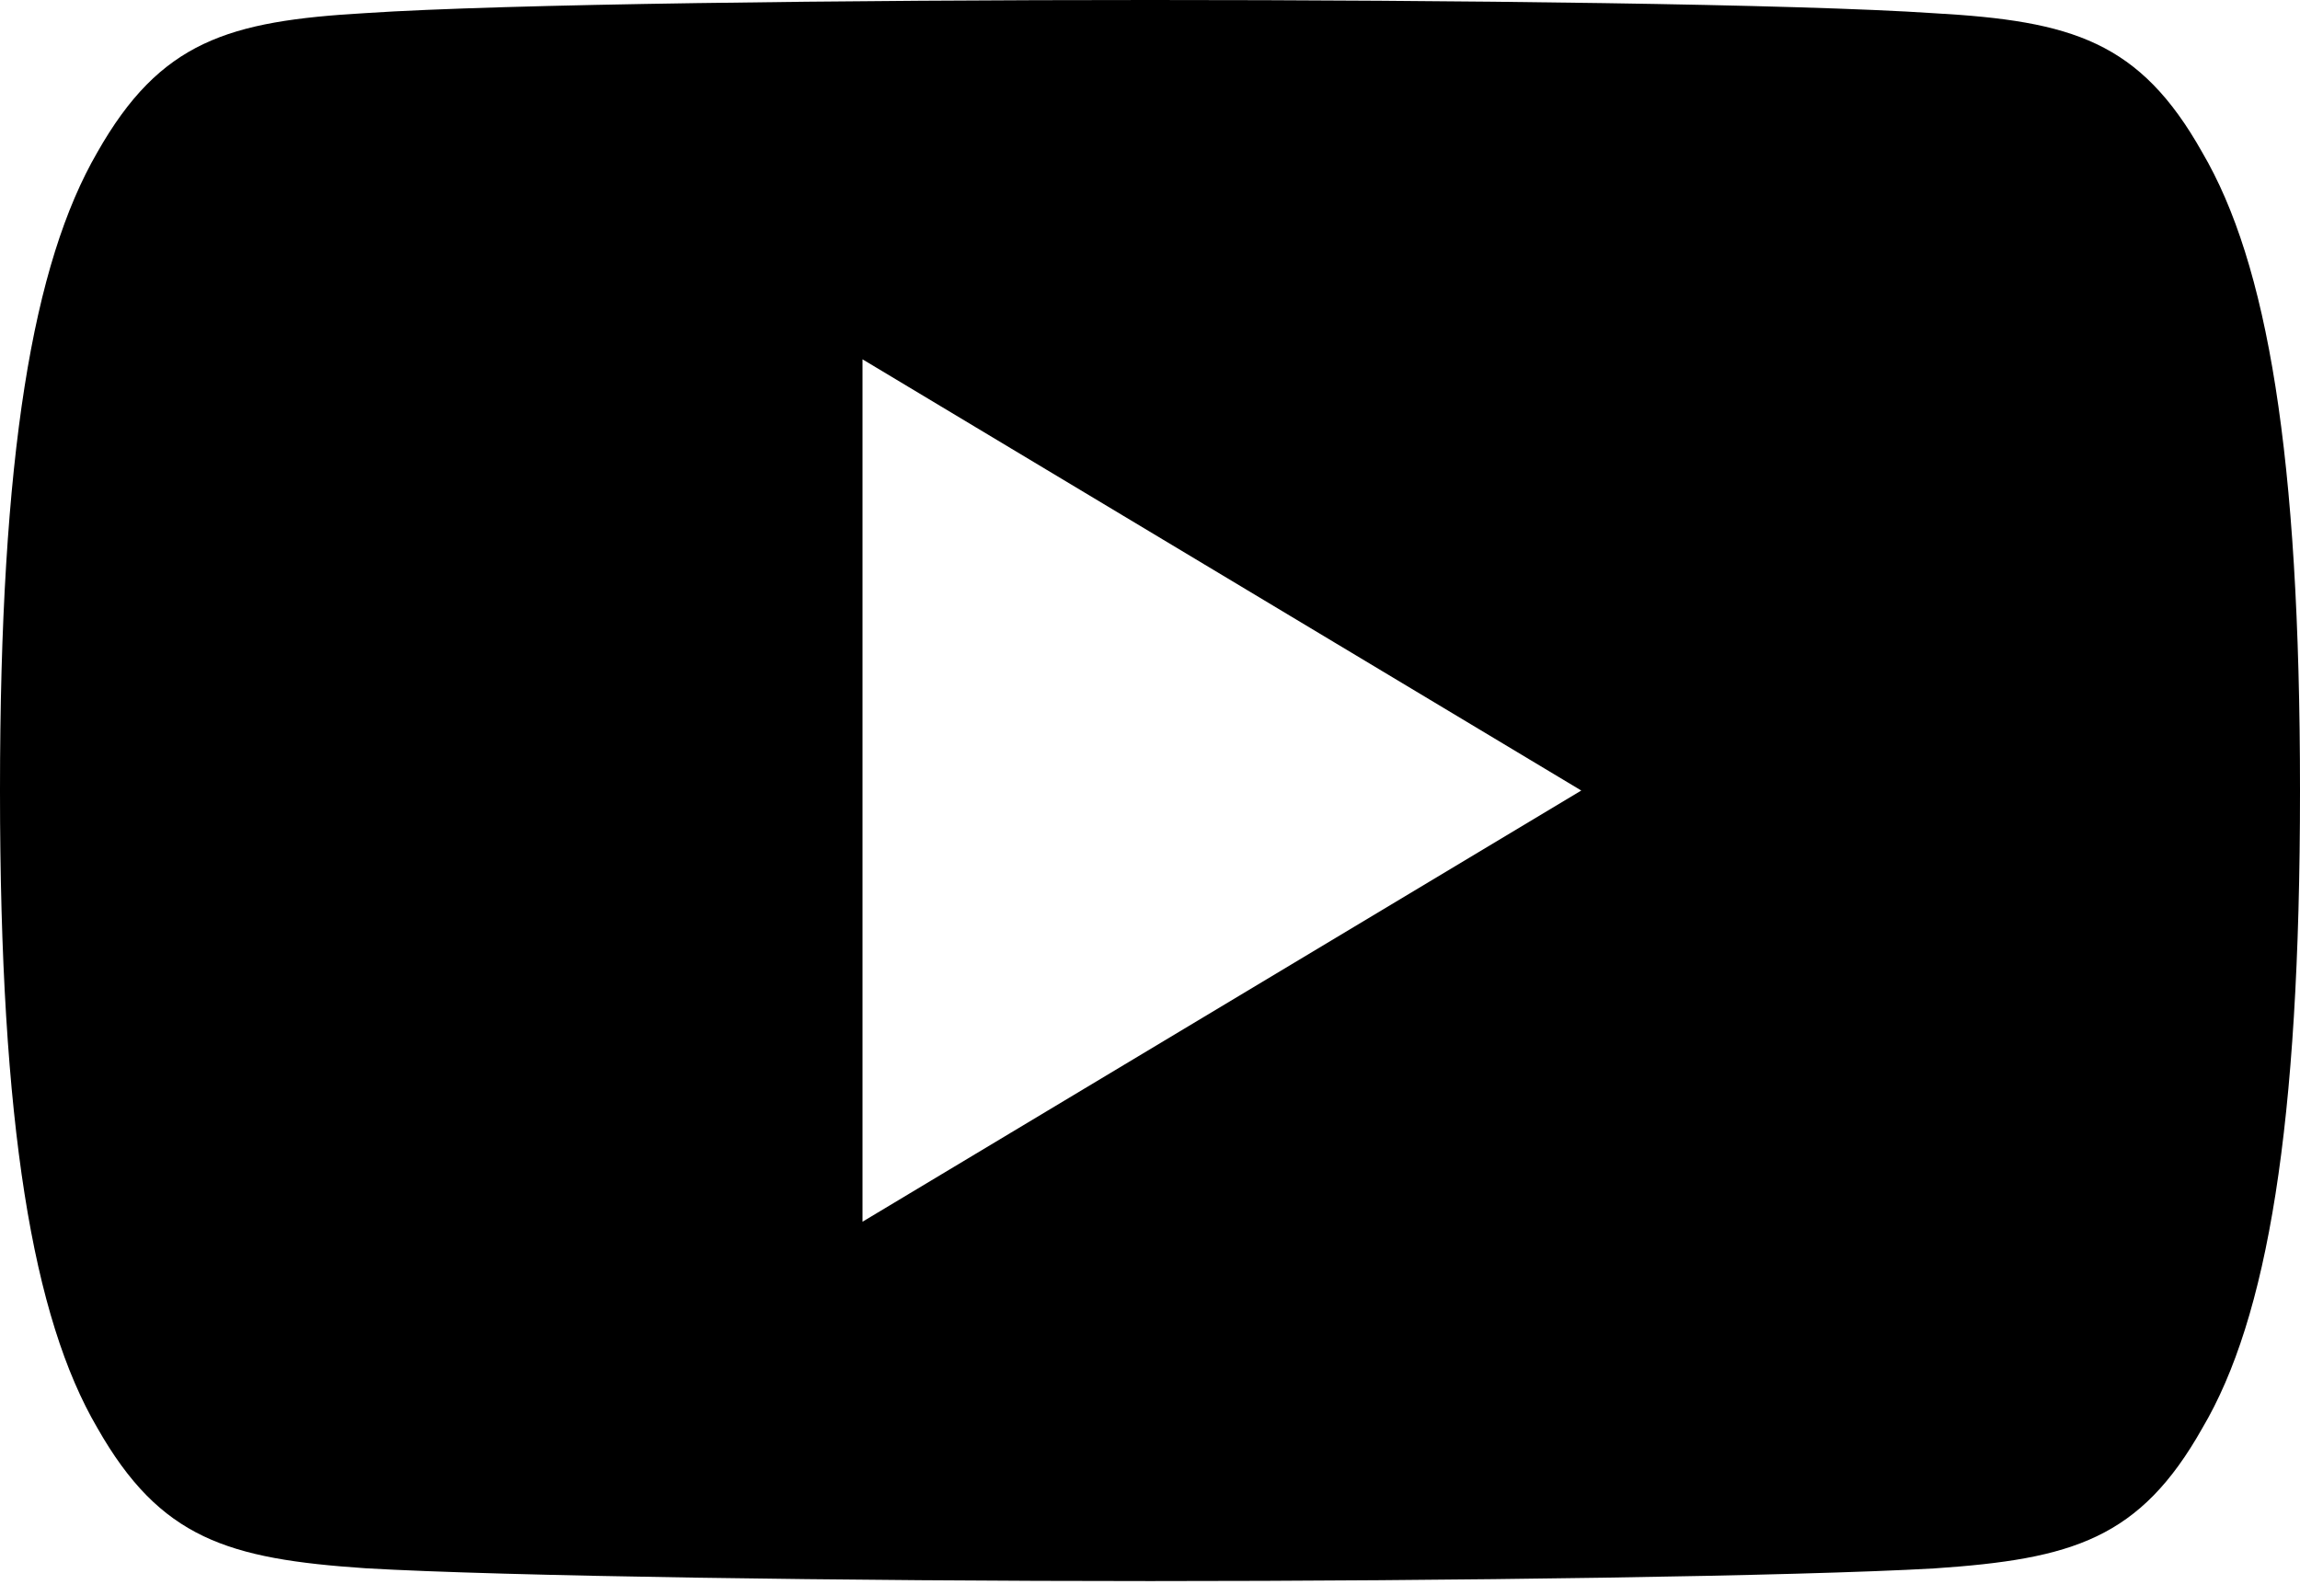
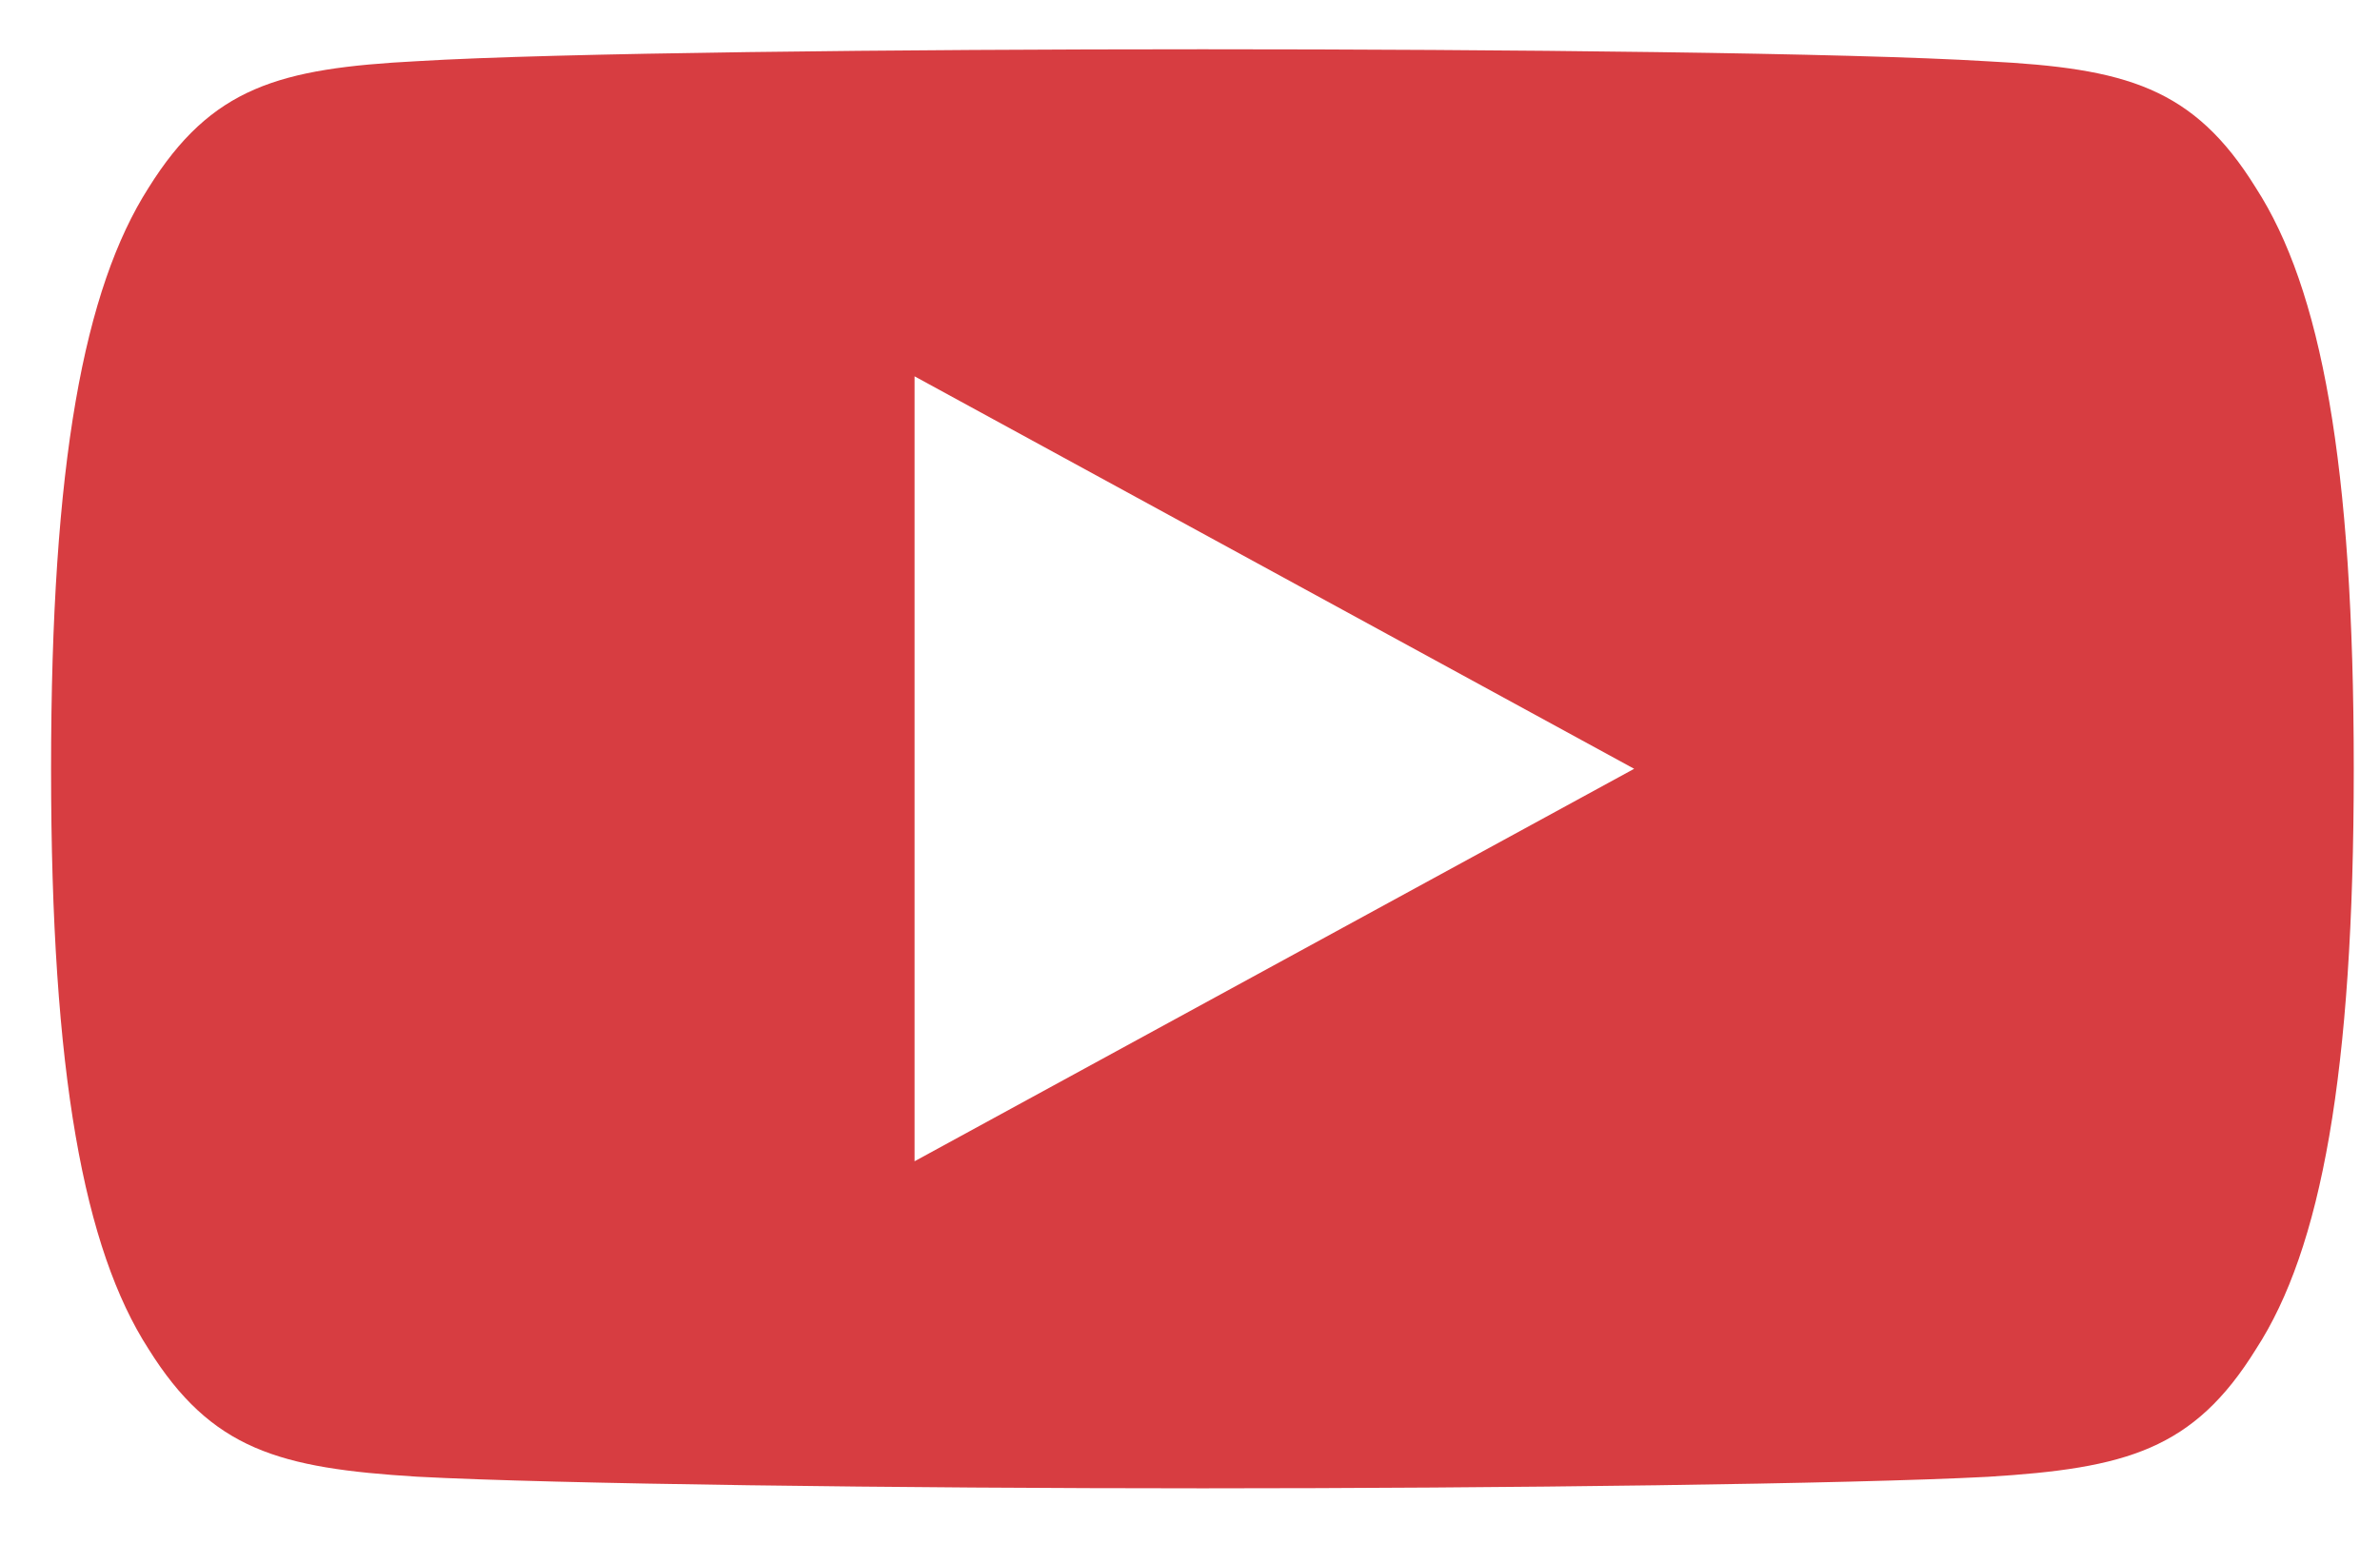
- <svg xmlns="http://www.w3.org/2000/svg" width="49" height="34" viewBox="0 0 49 34" fill="none">
-   <path d="M46.917 3.246C45.588 0.882 44.146 0.447 41.209 0.282C38.275 0.083 30.898 0 24.506 0C18.102 0 10.722 0.083 7.791 0.279C4.86 0.447 3.415 0.879 2.073 3.246C0.704 5.607 0 9.674 0 16.835C0 16.841 0 16.844 0 16.844C0 16.85 0 16.853 0 16.853V16.859C0 23.989 0.704 28.086 2.073 30.423C3.415 32.787 4.857 33.216 7.788 33.415C10.722 33.586 18.102 33.688 24.506 33.688C30.898 33.688 38.275 33.586 41.212 33.418C44.149 33.219 45.591 32.79 46.921 30.426C48.302 28.089 49 23.992 49 16.862C49 16.862 49 16.853 49 16.847C49 16.847 49 16.841 49 16.838C49 9.674 48.302 5.607 46.917 3.246ZM18.375 26.031V7.656L33.688 16.844L18.375 26.031Z" fill="black" />
+ <svg xmlns="http://www.w3.org/2000/svg" width="37" height="24" viewBox="0 0 37 24" fill="none">
+   <path d="M35.071 2.922C34.1 1.352 33.046 1.063 30.9 0.953C28.757 0.821 23.367 0.766 18.698 0.766C14.019 0.766 8.627 0.821 6.486 0.951C4.344 1.063 3.288 1.35 2.308 2.922C1.308 4.49 0.794 7.192 0.794 11.947C0.794 11.951 0.794 11.953 0.794 11.953C0.794 11.957 0.794 11.959 0.794 11.959V11.963C0.794 16.699 1.308 19.42 2.308 20.972C3.288 22.542 4.342 22.827 6.483 22.959C8.627 23.073 14.019 23.14 18.698 23.14C23.367 23.14 28.757 23.073 30.903 22.961C33.048 22.829 34.102 22.544 35.073 20.974C36.082 19.422 36.592 16.701 36.592 11.965C36.592 11.965 36.592 11.959 36.592 11.955C36.592 11.955 36.592 11.951 36.592 11.949C36.592 7.192 36.082 4.49 35.071 2.922ZM14.218 18.055V5.851L25.405 11.953L14.218 18.055Z" fill="#D73D41" />
</svg>
